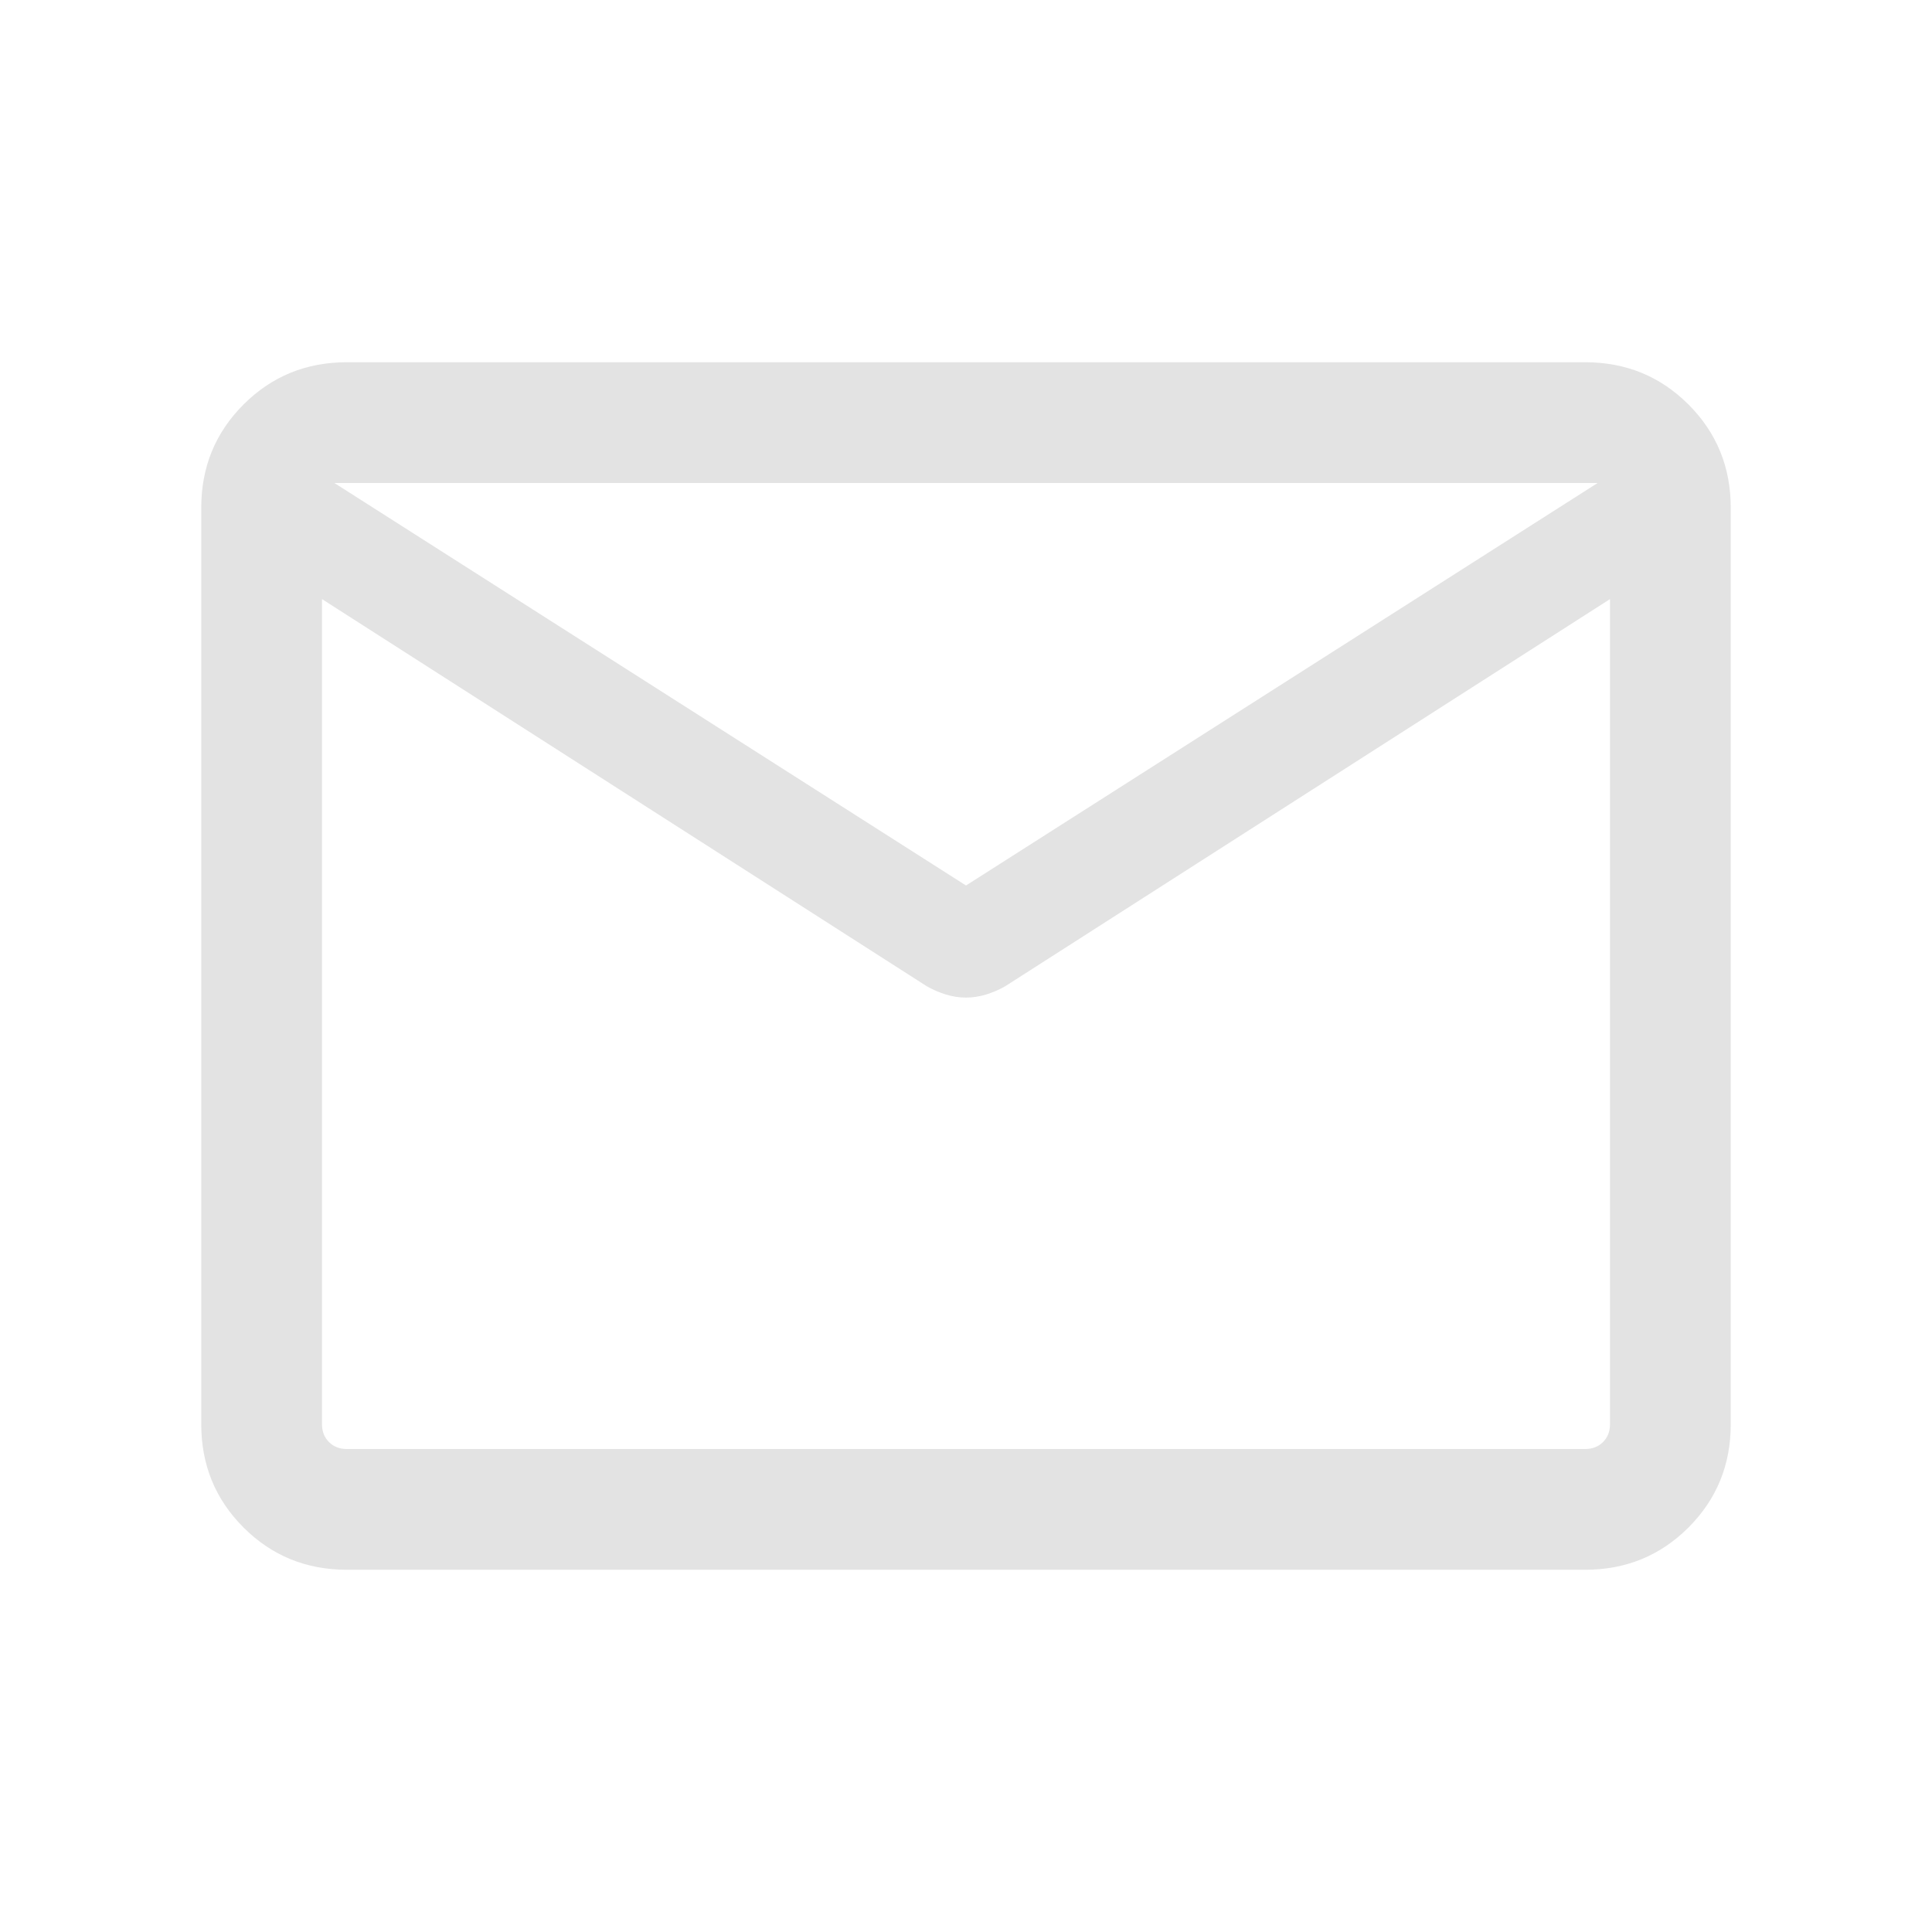
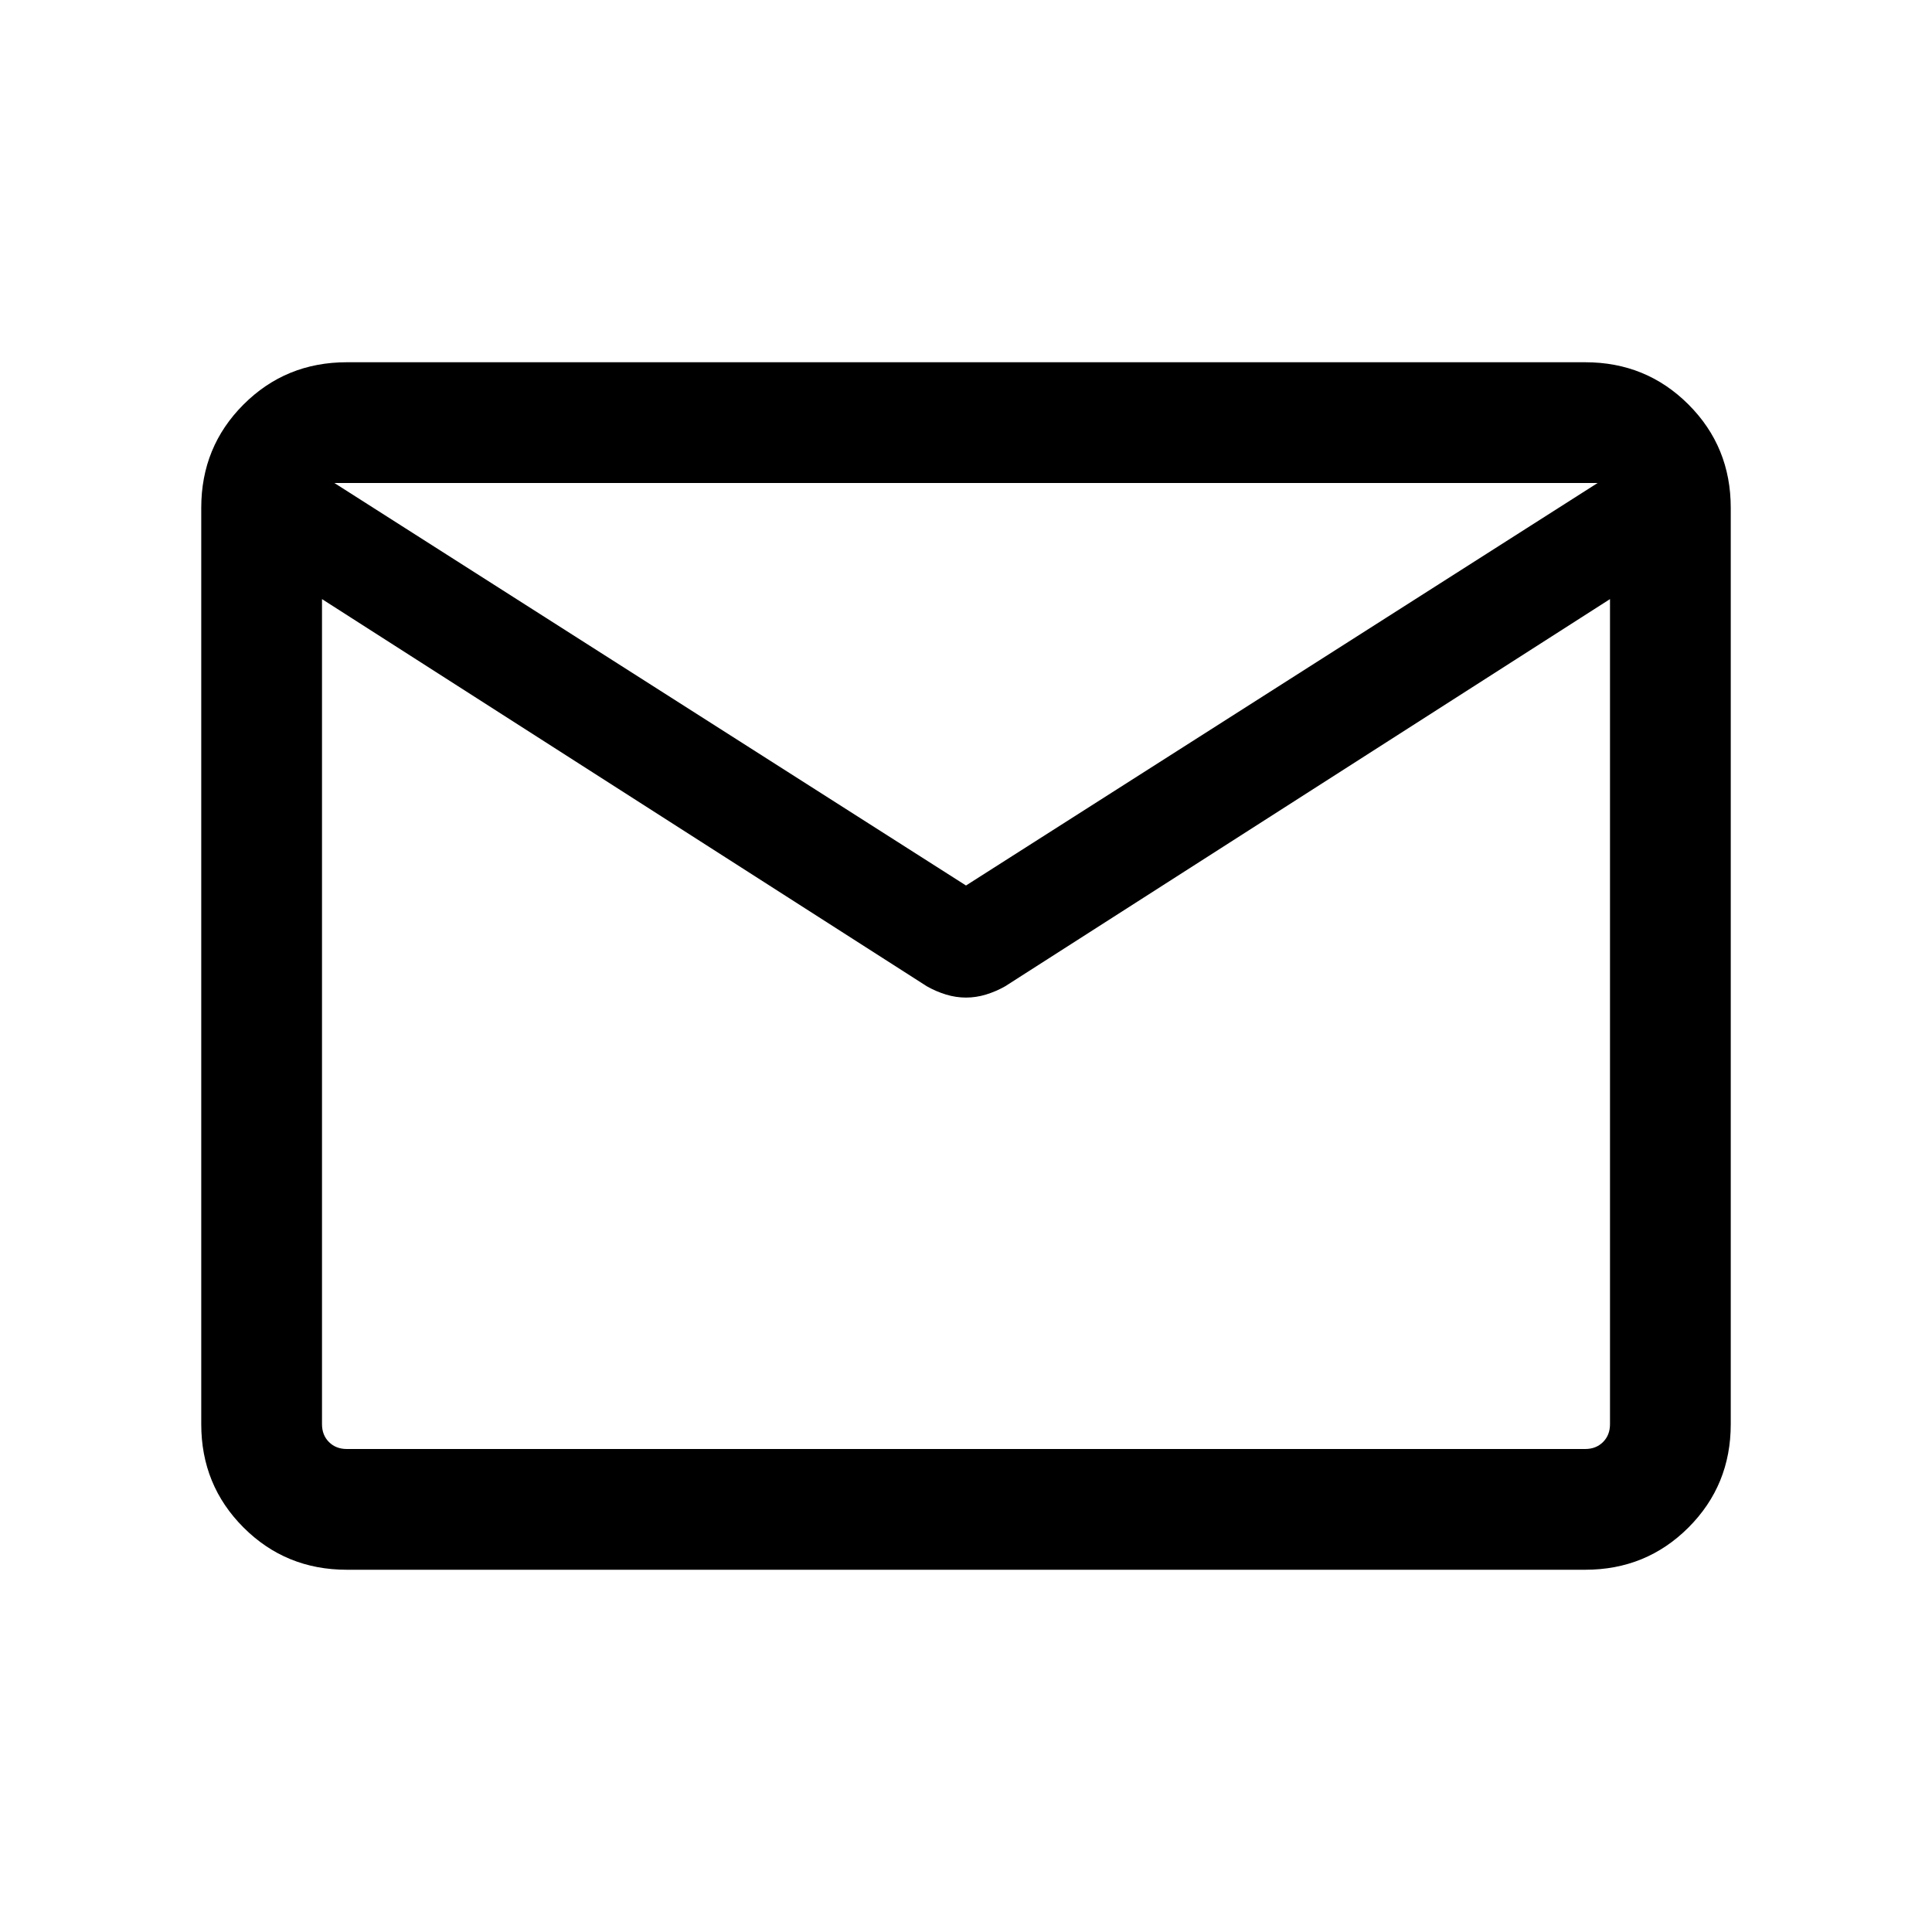
- <svg xmlns="http://www.w3.org/2000/svg" height="24px" viewBox="0 -960 960 960" width="24px" fill="#e3e3e3">
+ <svg xmlns="http://www.w3.org/2000/svg" height="24" viewBox="0 -960 960 960" width="24">
  <path d="M172.31-180Q142-180 121-201q-21-21-21-51.31v-455.38Q100-738 121-759q21-21 51.31-21h615.38Q818-780 839-759q21 21 21 51.31v455.38Q860-222 839-201q-21 21-51.31 21H172.31ZM800-662.31 499.46-469.92q-4.61 2.61-9.54 4.11-4.92 1.5-9.92 1.5t-9.92-1.5q-4.93-1.5-9.54-4.11L160-662.31v410q0 5.39 3.46 8.85t8.85 3.46h615.38q5.39 0 8.85-3.46t3.46-8.85v-410ZM480-520l313.85-200h-627.7L480-520ZM160-662.31v9.23-45.73 1.19V-720v22.38-1.27V-653.08v-9.23V-240v-422.31Z" />
</svg>
